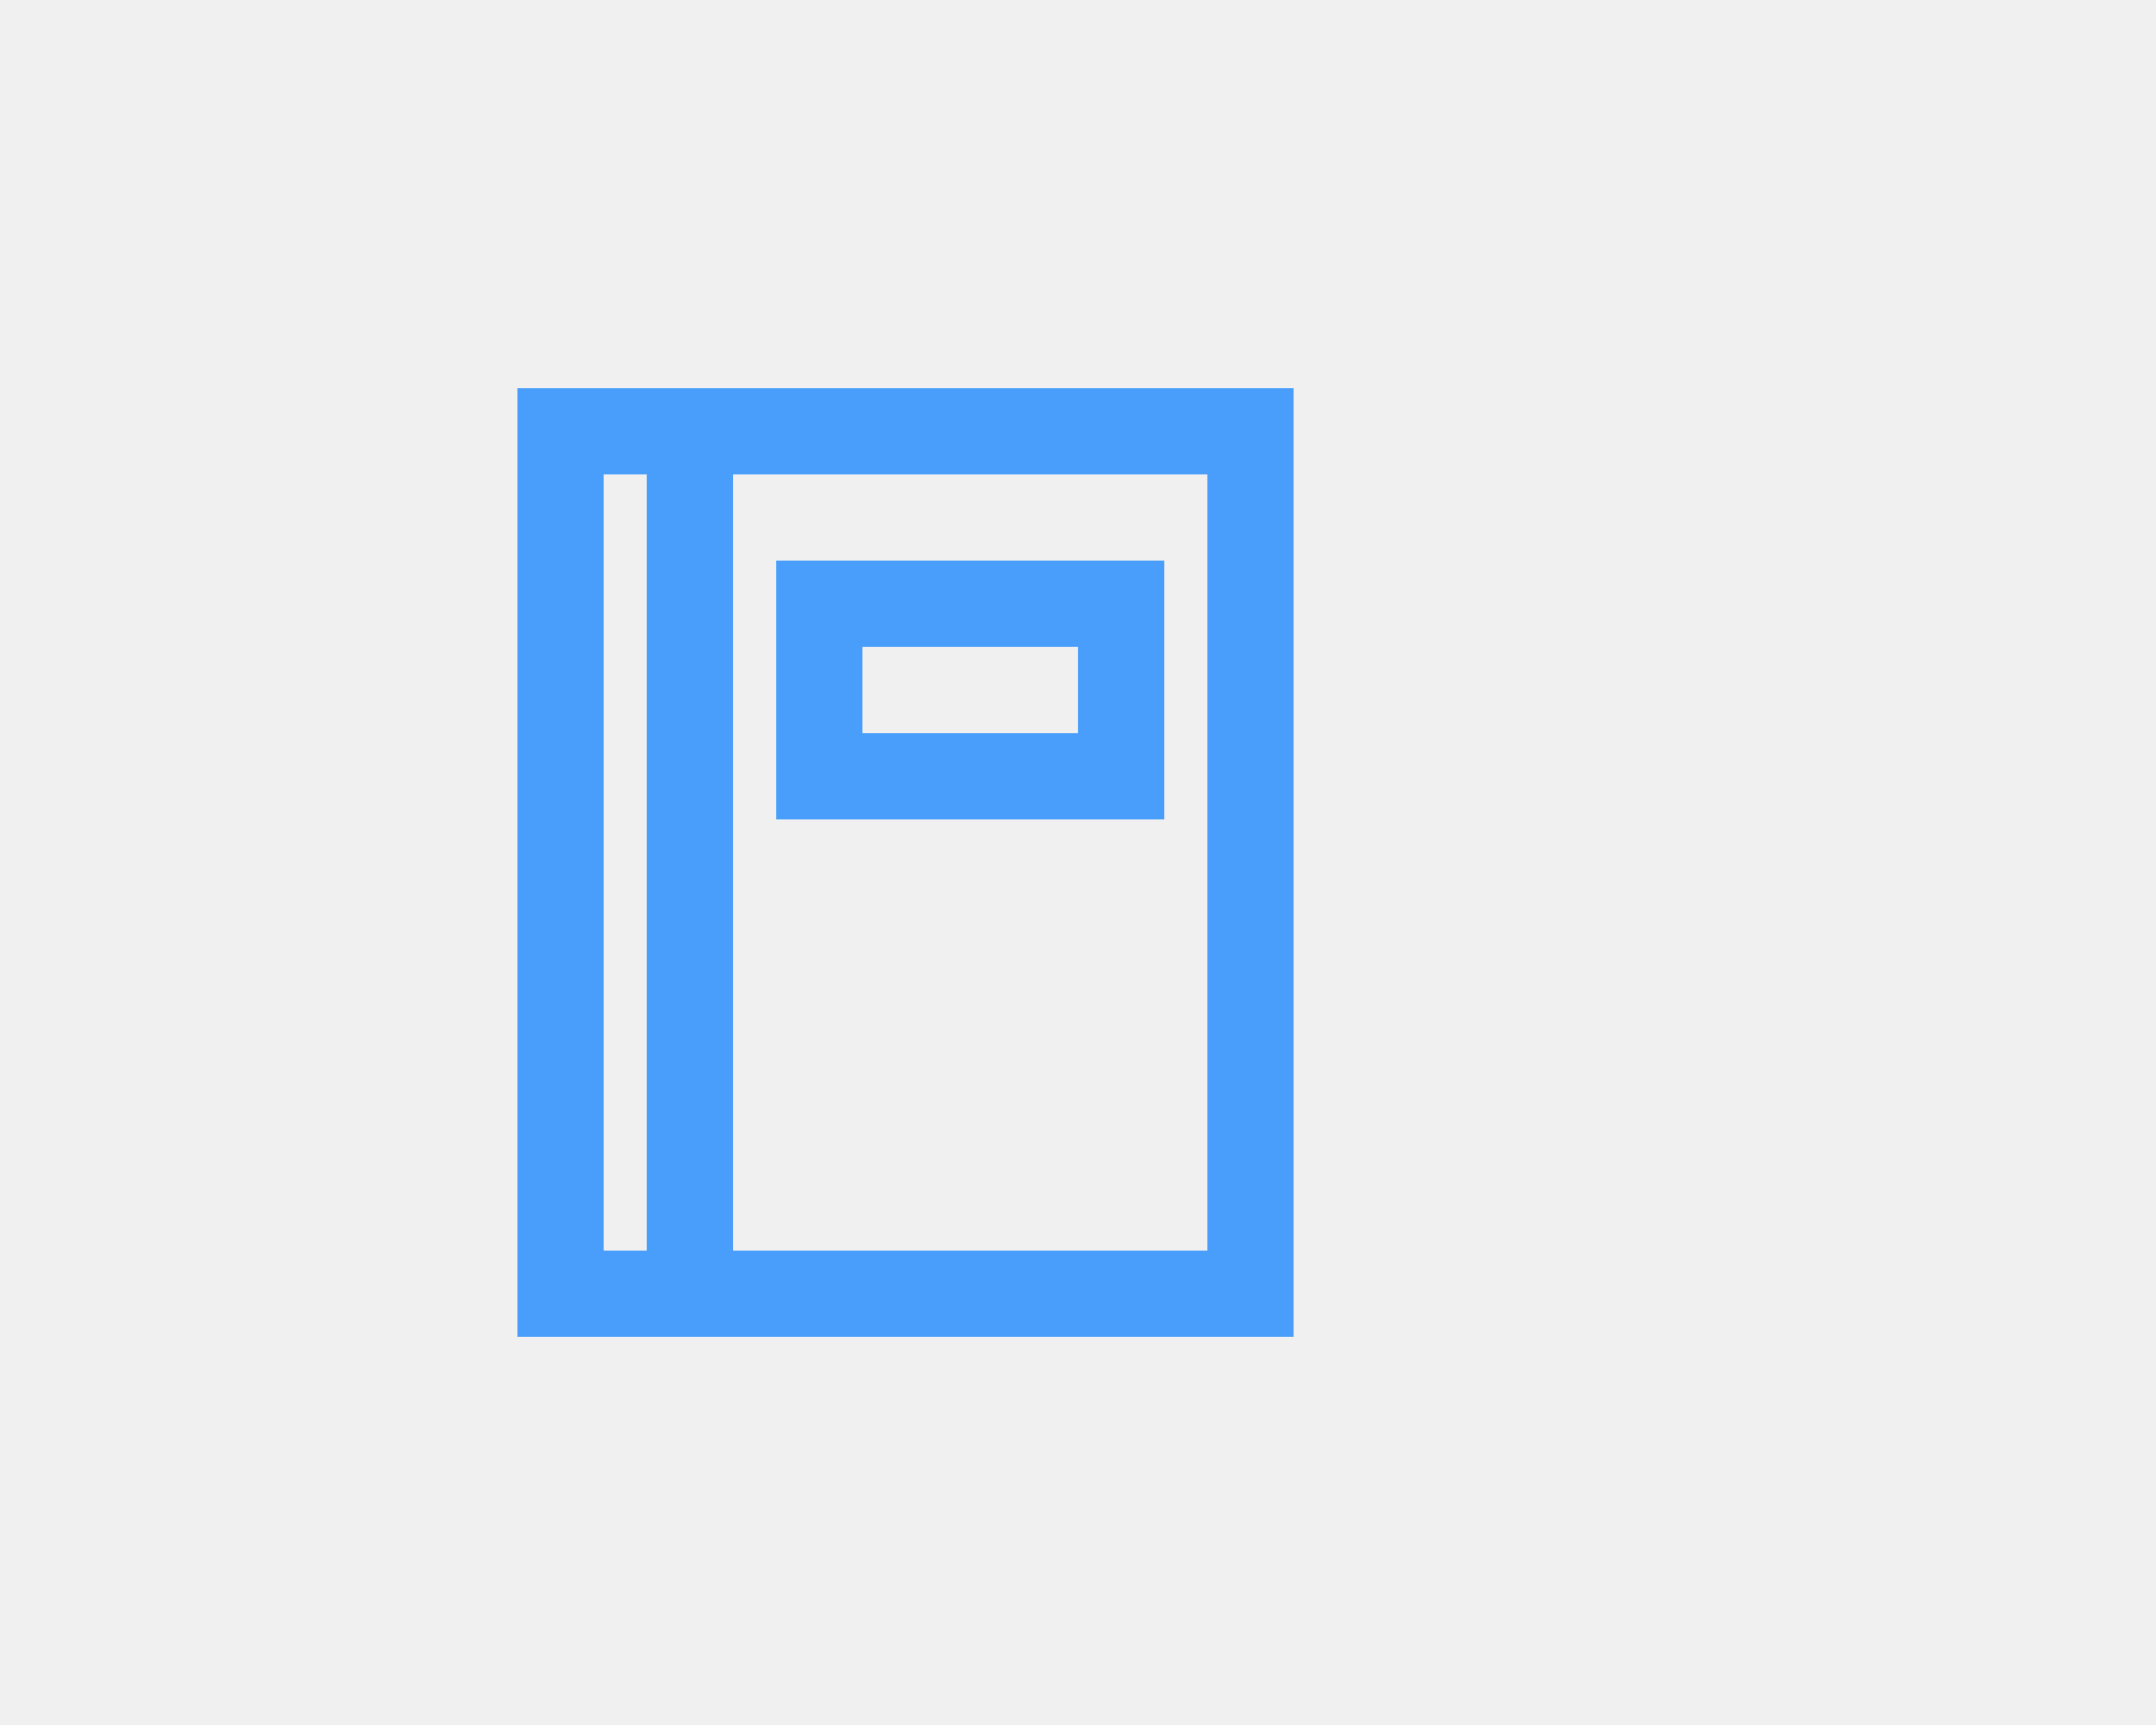
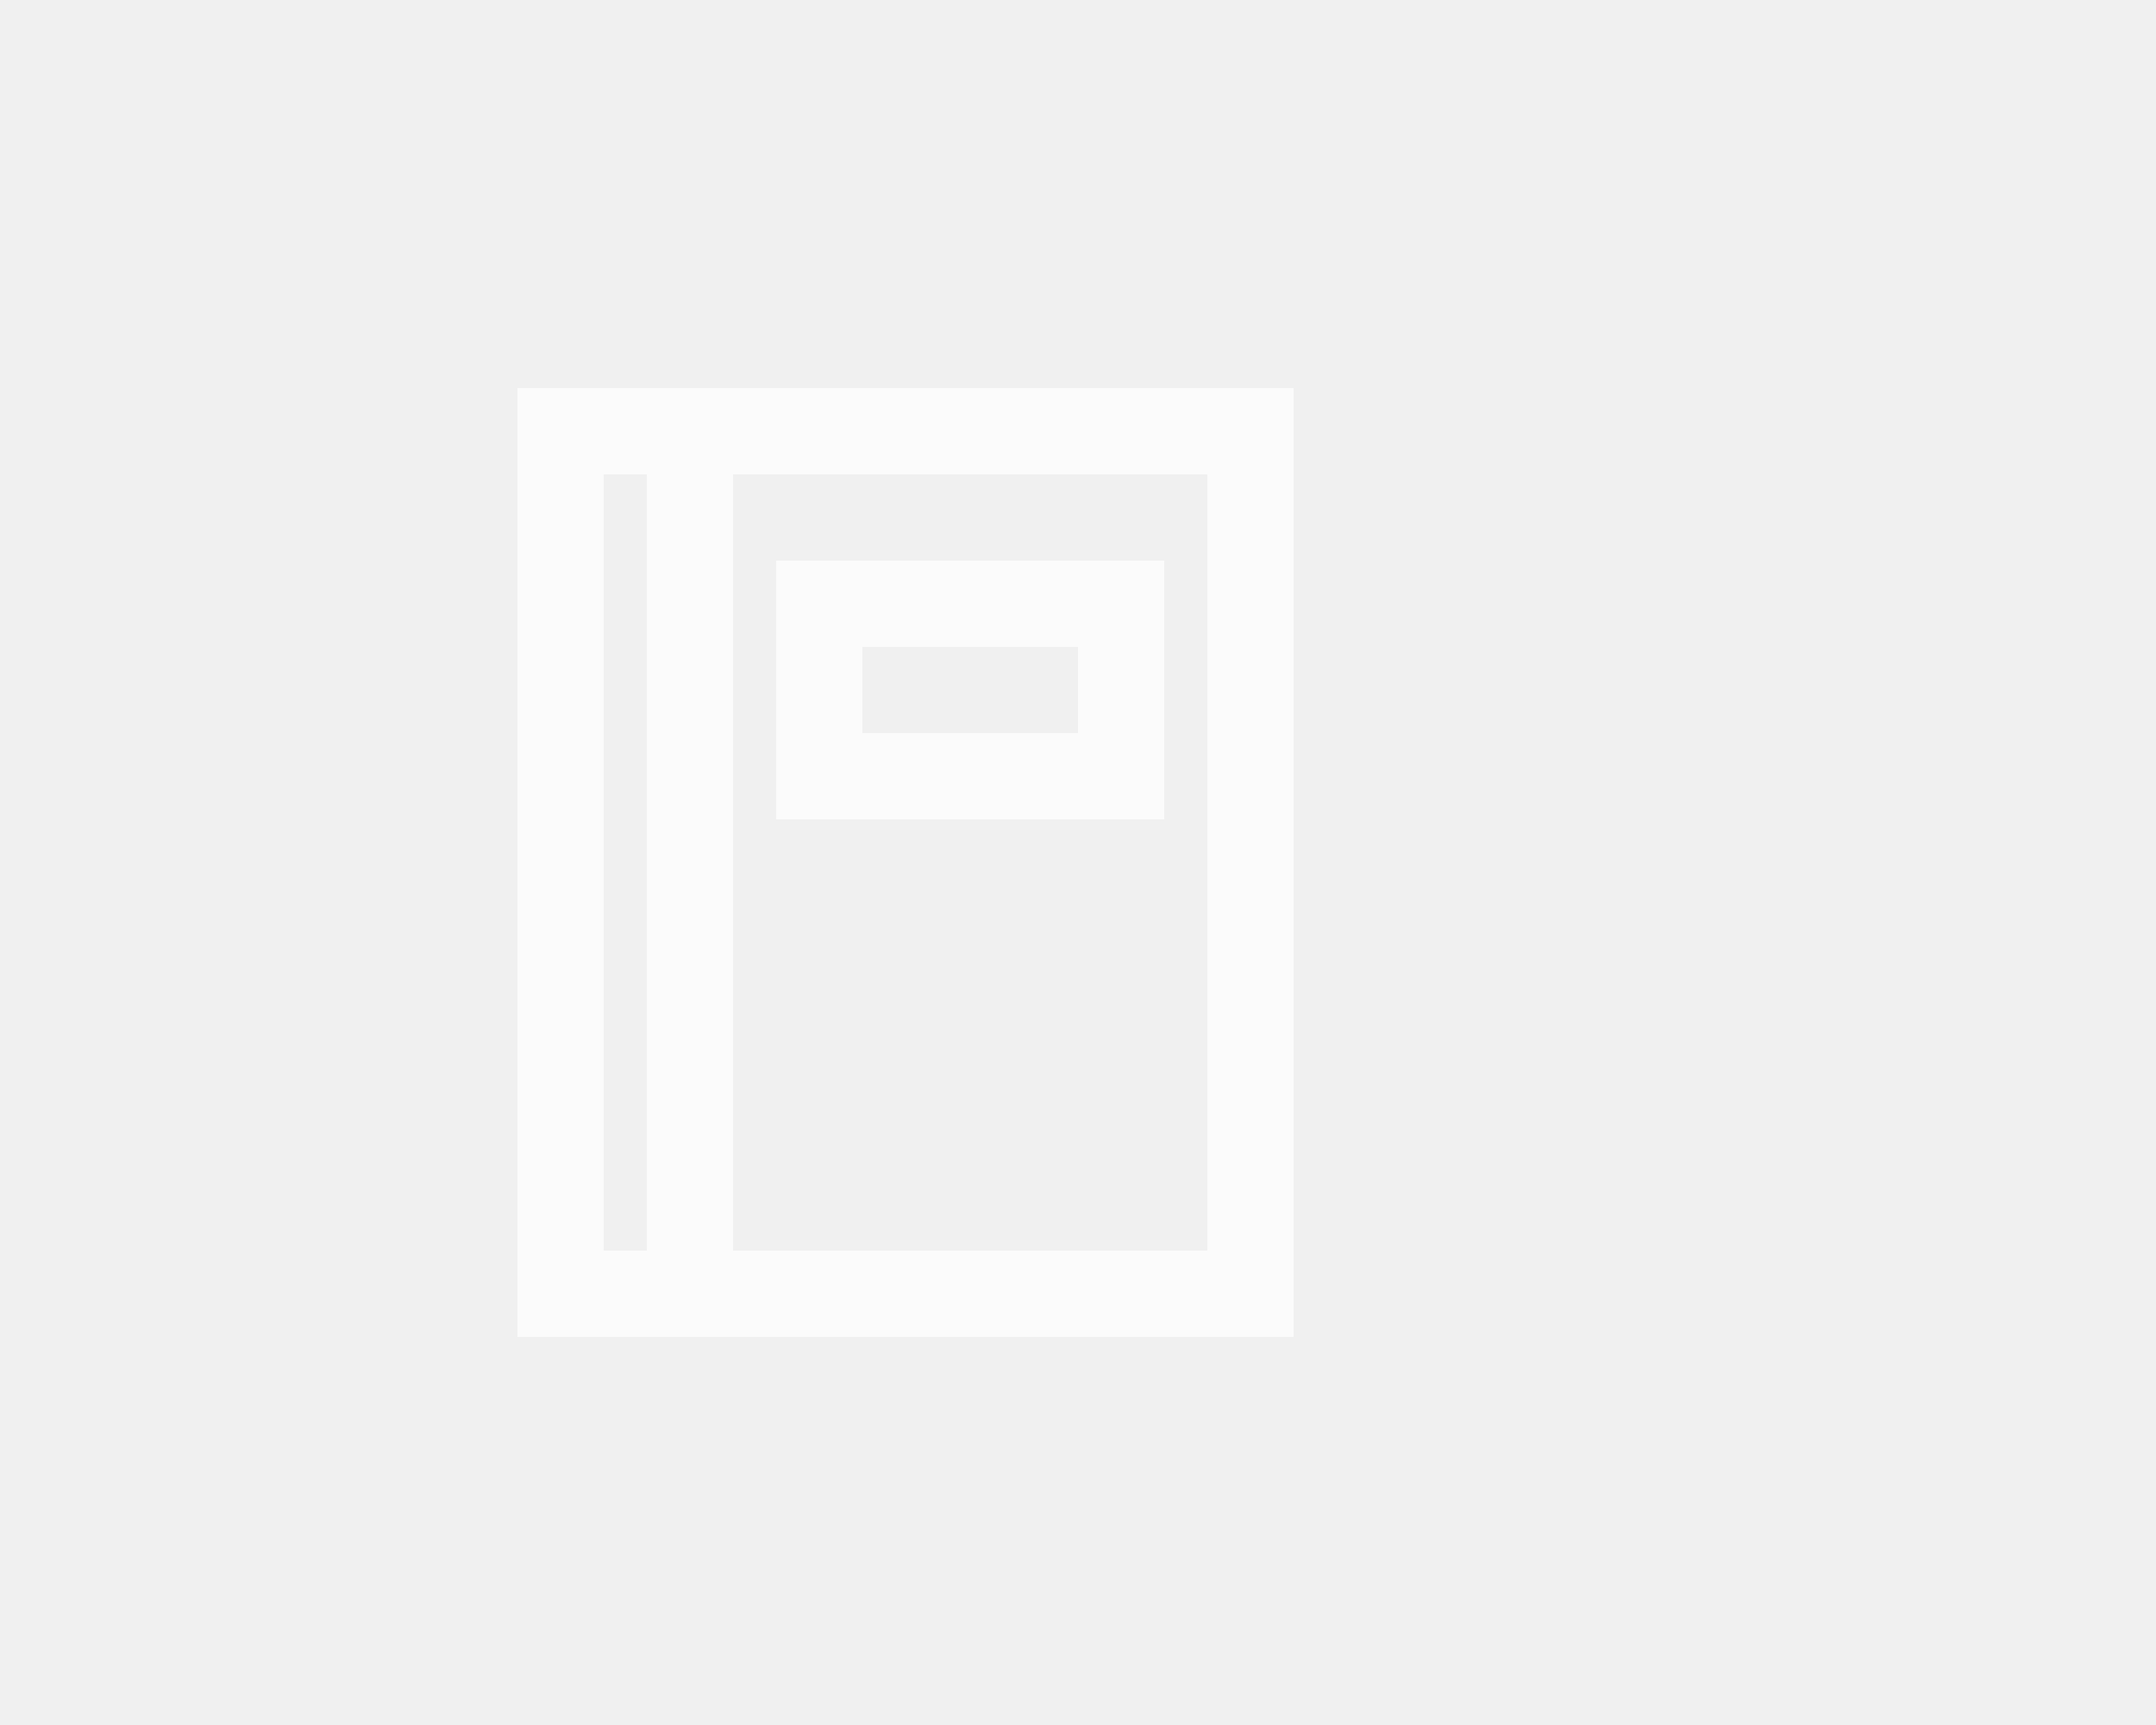
- <svg xmlns="http://www.w3.org/2000/svg" version="1.1" id="Layer_1" x="0px" y="0px" width="50px" height="40px" viewBox="0 0 50 40" enable-background="new 0 0 50 40" xml:space="preserve">
-   <g id="Address-Book">
-     <g id="Group_8809" transform="translate(12, 9)">
-       <path id="Path_18863" fill="#007BFE" fill-opacity="0.7" d="M4,0H0v22h18V0H4z M2,20V2h1v18H2z M16,20H5V2h11V20z" />
-       <path id="Path_18864" fill="#007BFE" fill-opacity="0.7" d="M15,4H6v6h9V4z M13,8H8V6h5V8z" />
+ <svg xmlns="http://www.w3.org/2000/svg" width="50px" height="40px" viewBox="0 0 50 40" version="1.1">
+   <g id="Address-Book" stroke="none" stroke-width="1" fill="none" fill-rule="evenodd" fill-opacity="0.7">
+     <g id="Group_8809" transform="translate(12, 9)" fill="#FFFFFF" fill-rule="nonzero">
+       <path d="M4,0 L0,0 L0,22 L18,22 L18,0 L4,0 Z M2,20 L2,2 L3,2 L3,20 L2,20 Z M16,20 L5,20 L5,2 L16,2 L16,20 Z" id="Path_18863" />
+       <path d="M15,4 L6,4 L6,10 L15,10 L15,4 Z M13,8 L8,8 L8,6 L13,6 L13,8 Z" id="Path_18864" />
    </g>
  </g>
</svg>
